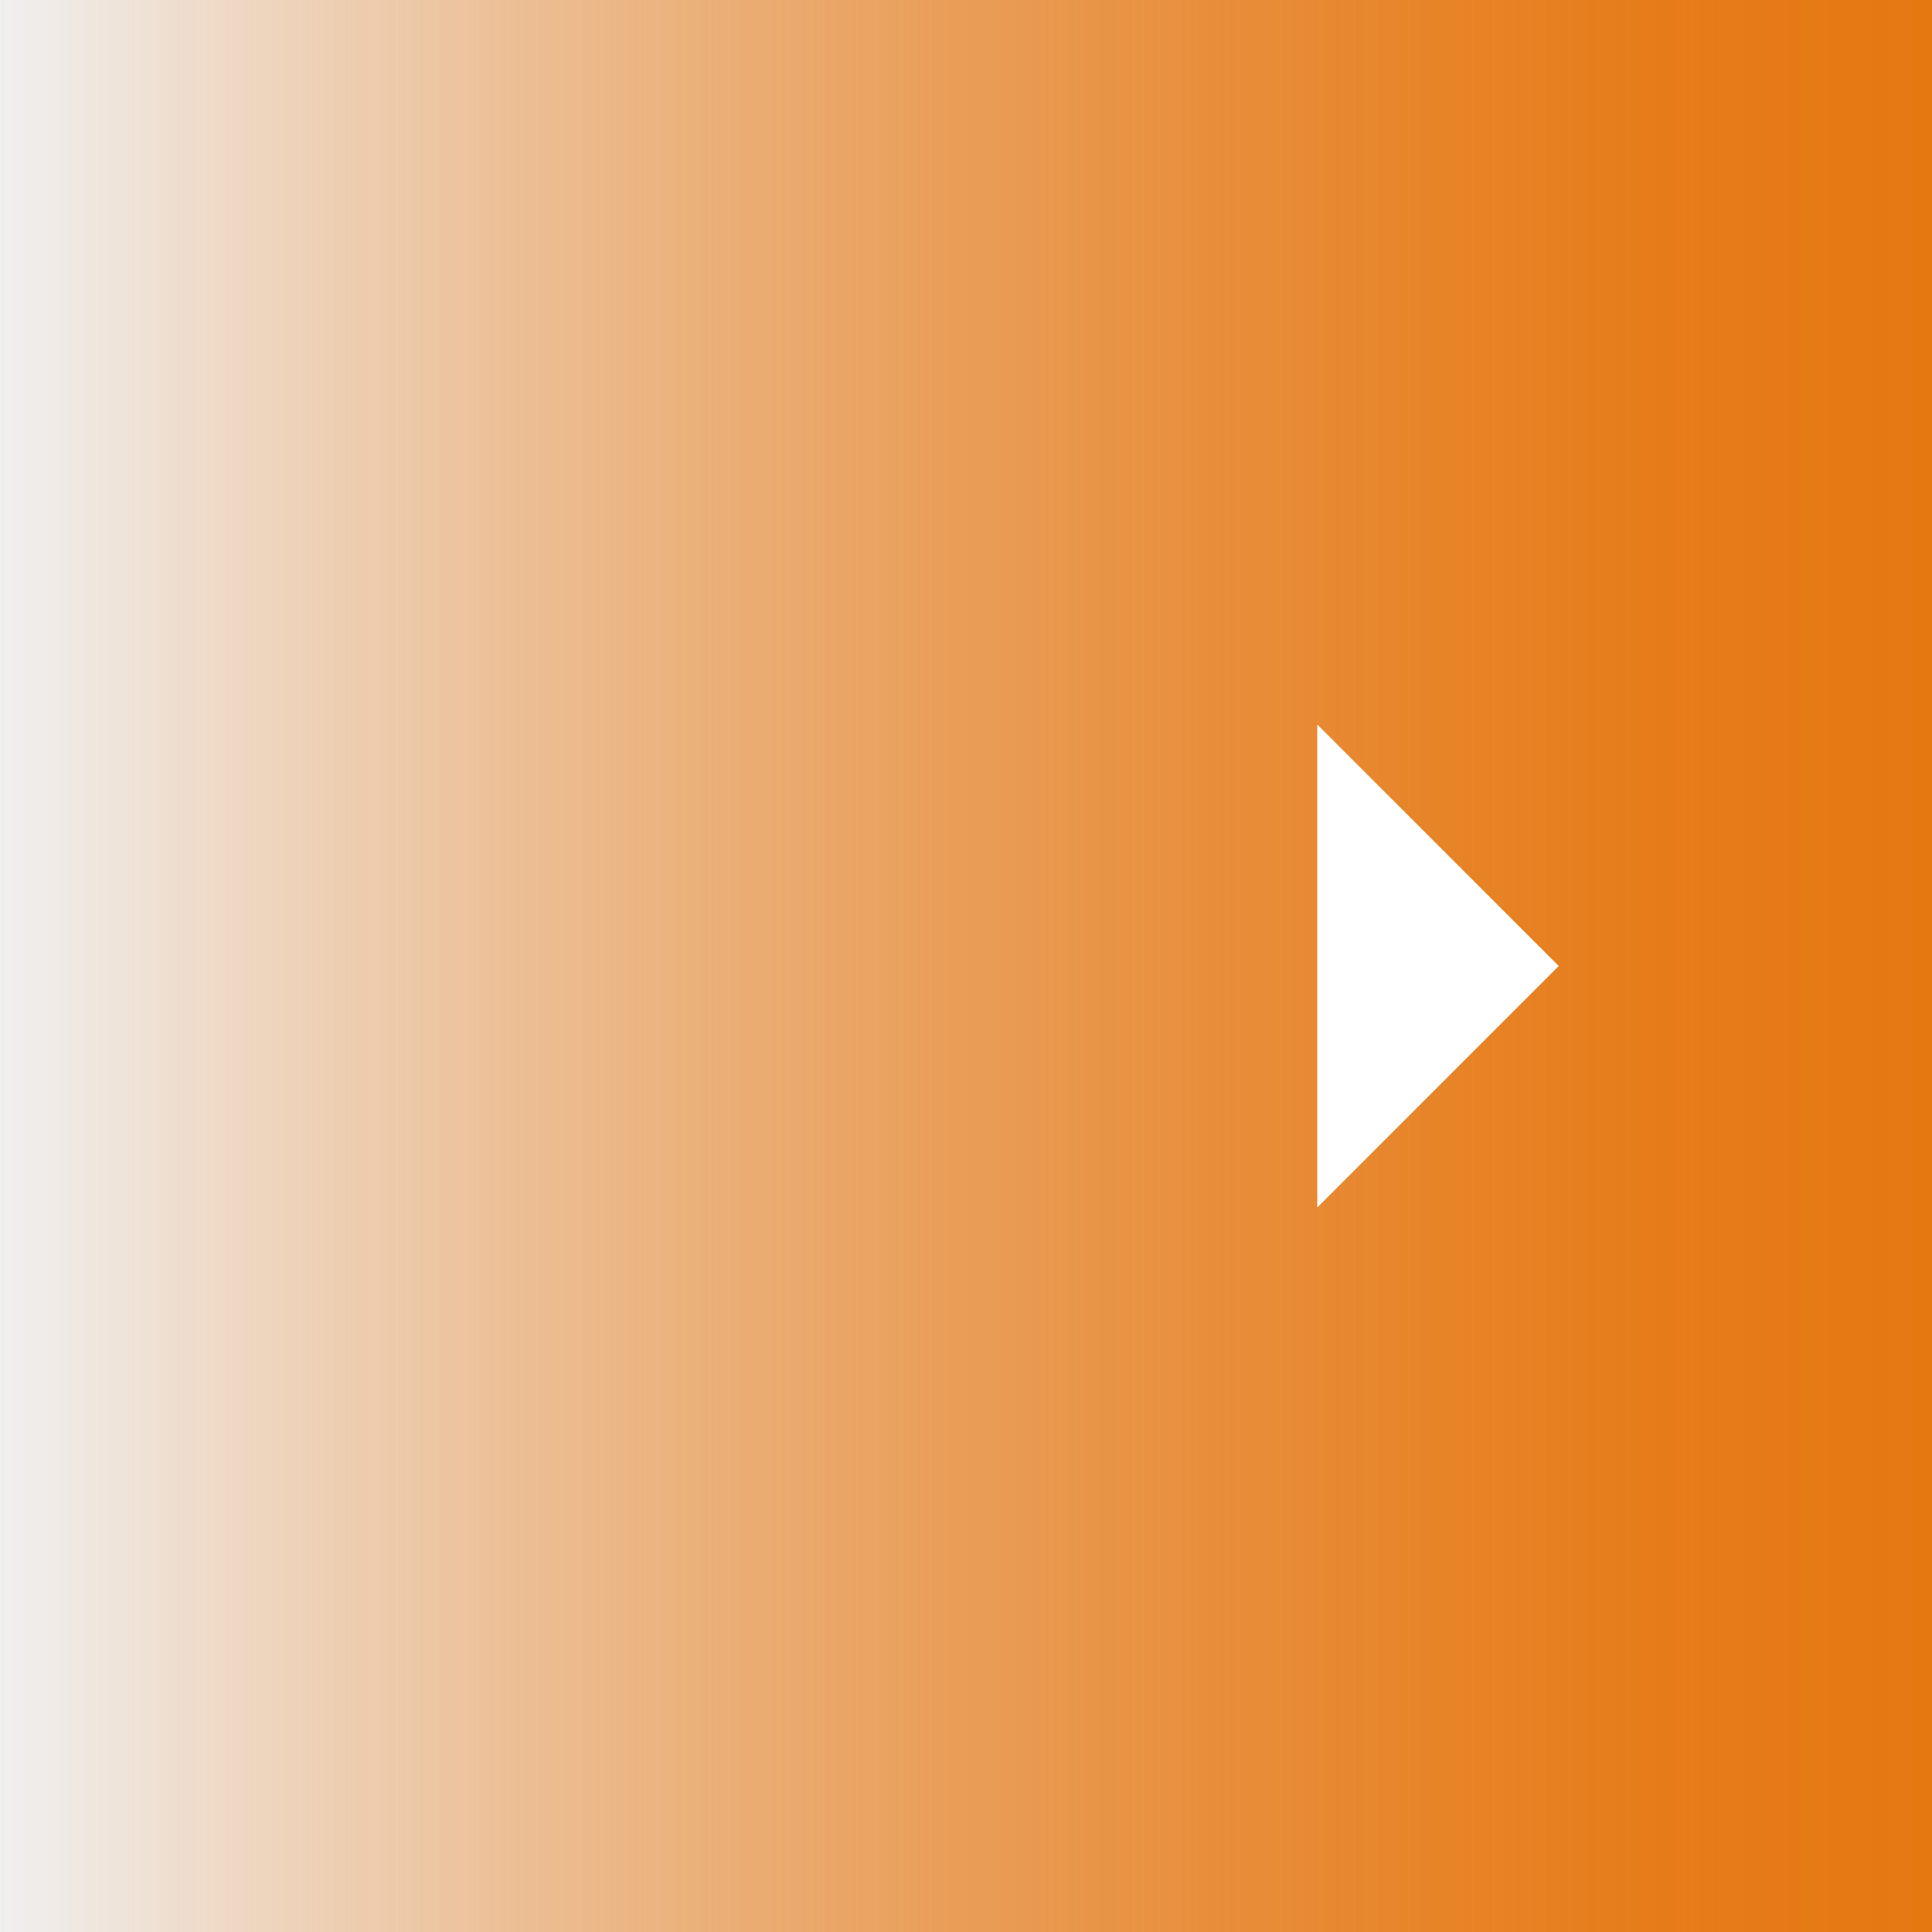
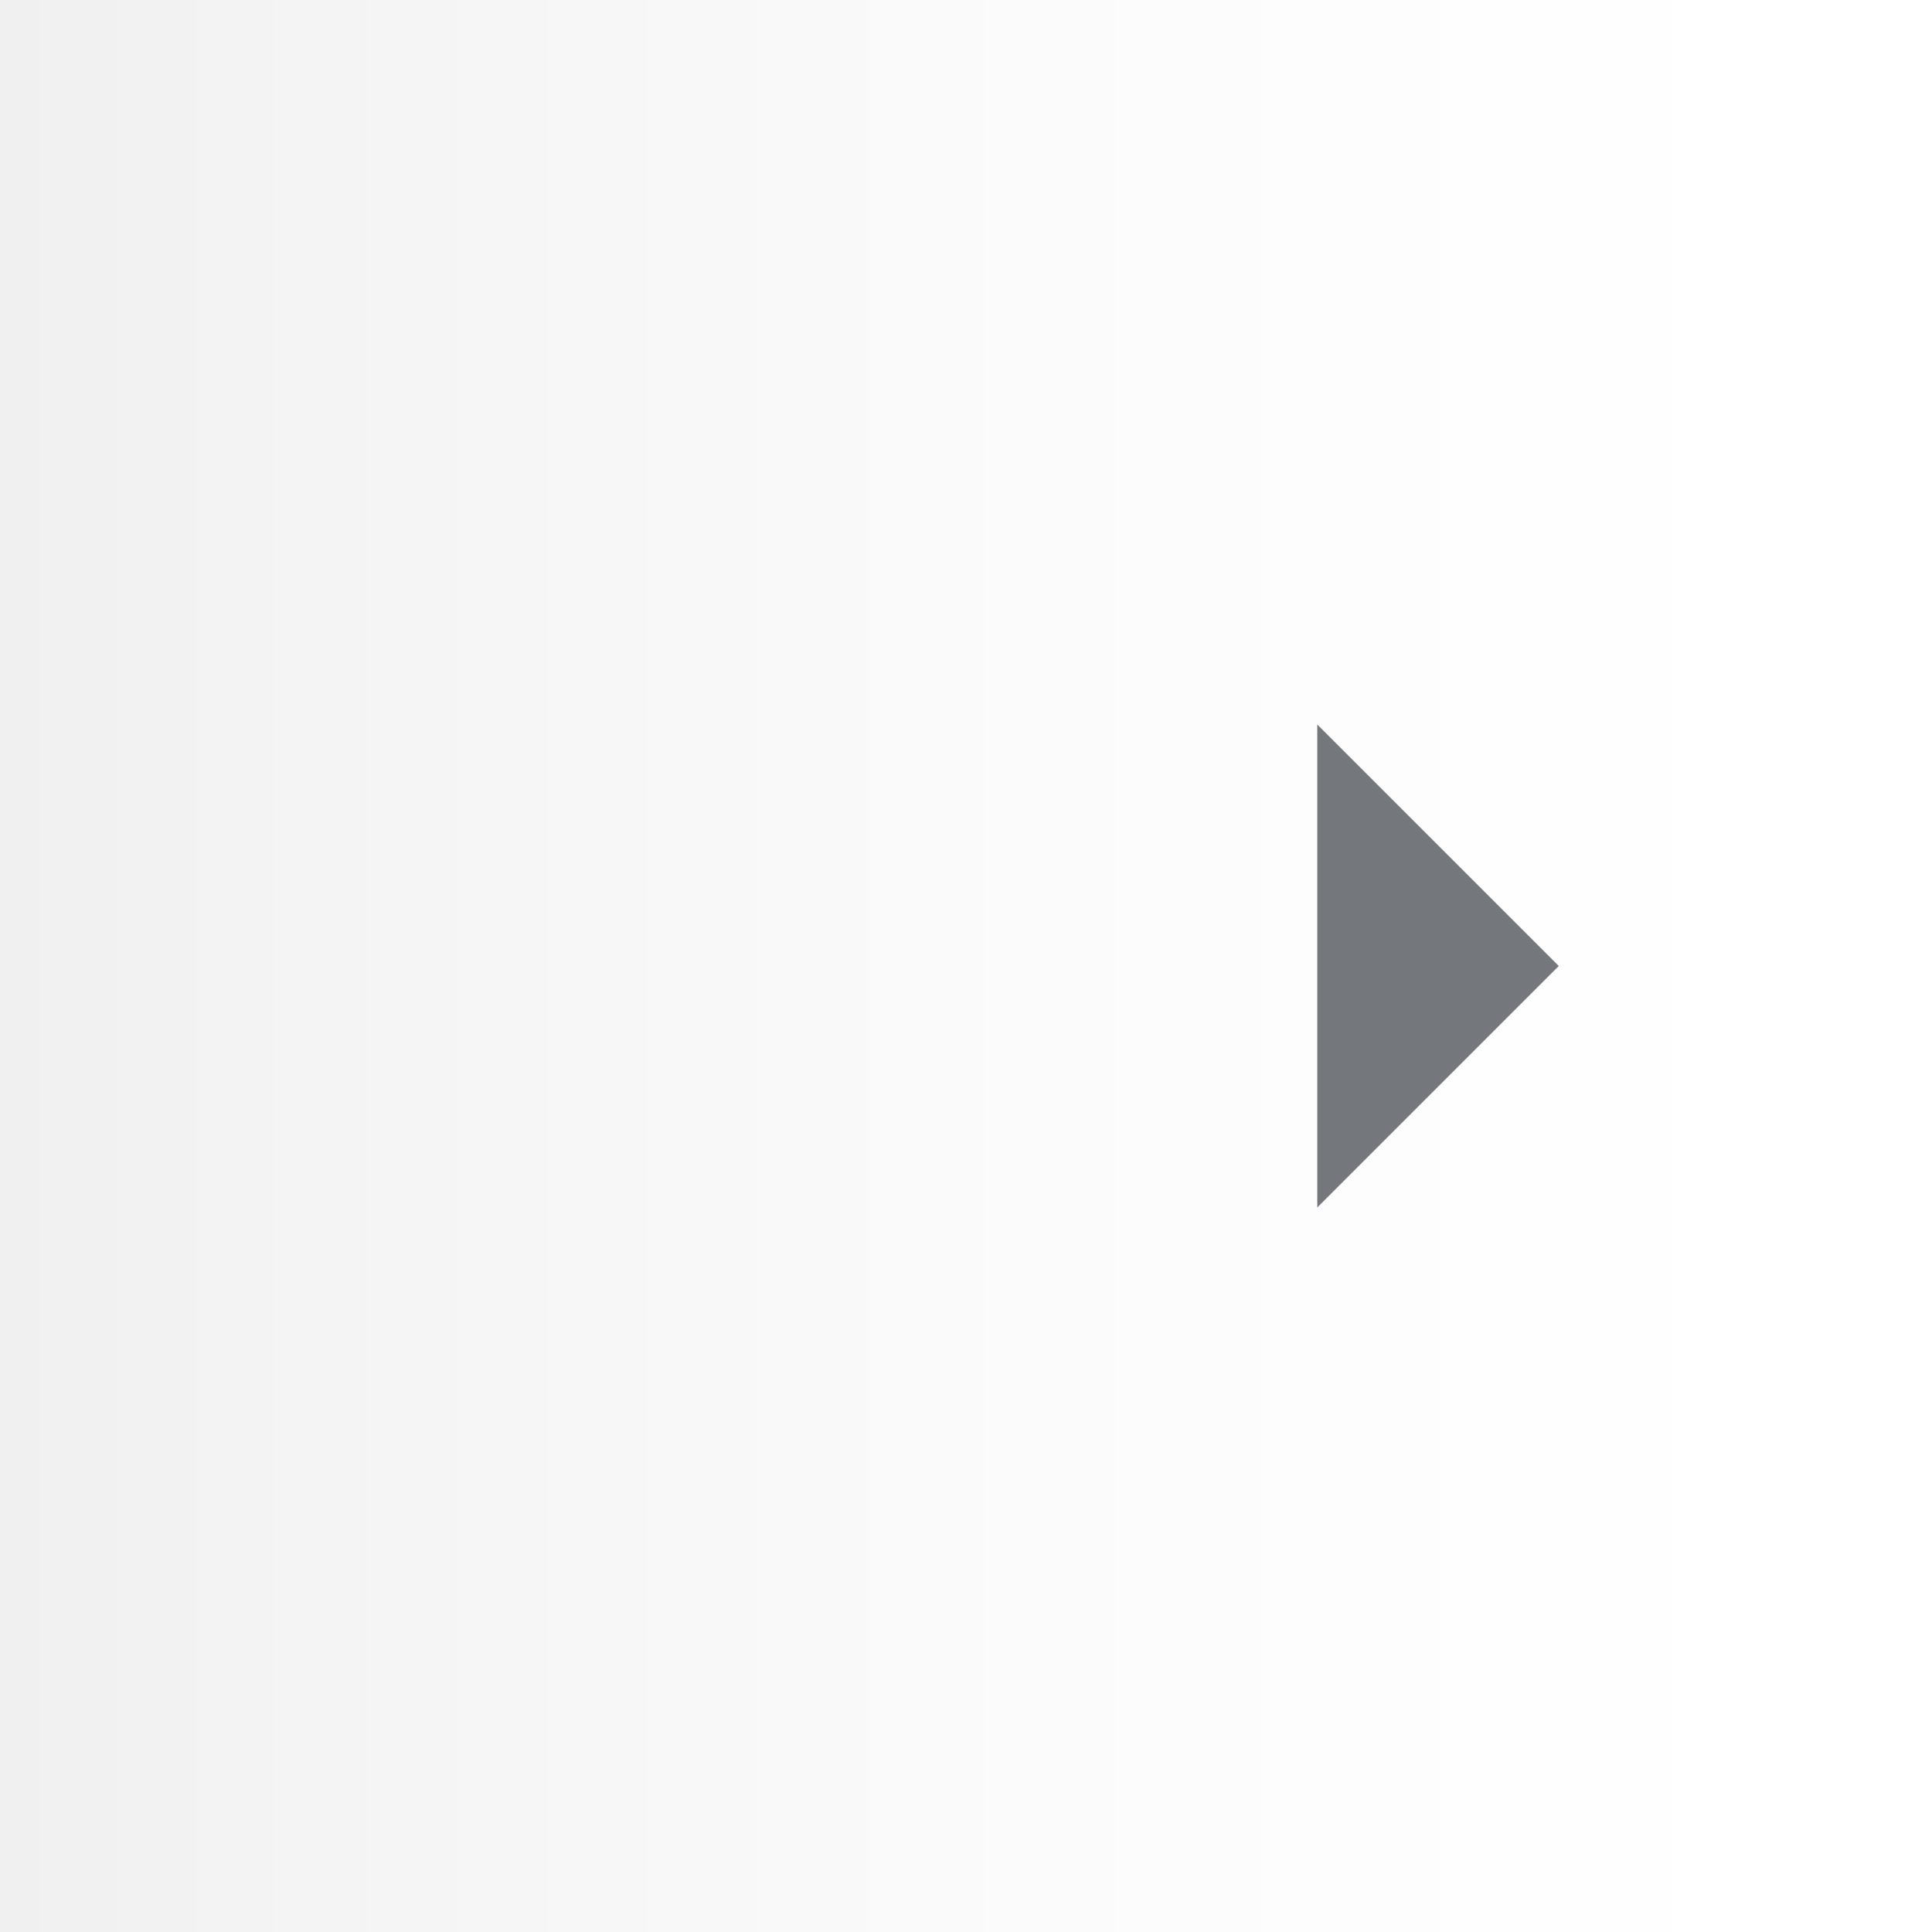
<svg xmlns="http://www.w3.org/2000/svg" width="44" height="44" viewBox="0 0 44 44">
  <defs>
-     <style>.a{fill:url(#a);}.b{fill:#fff;}</style>
+     <style>.a{fill:url(#a);}.b{fill:#74787d;}</style>
    <linearGradient id="a" y1="24" x2="44" y2="24" gradientTransform="matrix(1, 0, 0, -1, 0, 46)" gradientUnits="userSpaceOnUse">
-       <stop offset="0" stop-color="#e67812" stop-opacity="0" />
-       <stop offset="0.14" stop-color="#e67812" stop-opacity="0.23" />
-       <stop offset="0.31" stop-color="#e67812" stop-opacity="0.47" />
-       <stop offset="0.47" stop-color="#e67812" stop-opacity="0.66" />
-       <stop offset="0.62" stop-color="#e67812" stop-opacity="0.81" />
-       <stop offset="0.76" stop-color="#e67812" stop-opacity="0.91" />
-       <stop offset="0.89" stop-color="#e67812" stop-opacity="0.98" />
-       <stop offset="1" stop-color="#e67812" />
+       <stop offset="0" stop-color="#fff" stop-opacity="0" />
+       <stop offset="0.14" stop-color="#fff" stop-opacity="0.23" />
+       <stop offset="0.31" stop-color="#fff" stop-opacity="0.47" />
+       <stop offset="0.47" stop-color="#fff" stop-opacity="0.66" />
+       <stop offset="0.62" stop-color="#fff" stop-opacity="0.81" />
+       <stop offset="0.76" stop-color="#fff" stop-opacity="0.91" />
+       <stop offset="0.89" stop-color="#fff" stop-opacity="0.98" />
+       <stop offset="1" stop-color="#fff" />
    </linearGradient>
  </defs>
  <rect class="a" width="44" height="44" />
  <polygon class="b" points="30 16.5 35.5 22 30 27.5 30 16.5" />
</svg>
